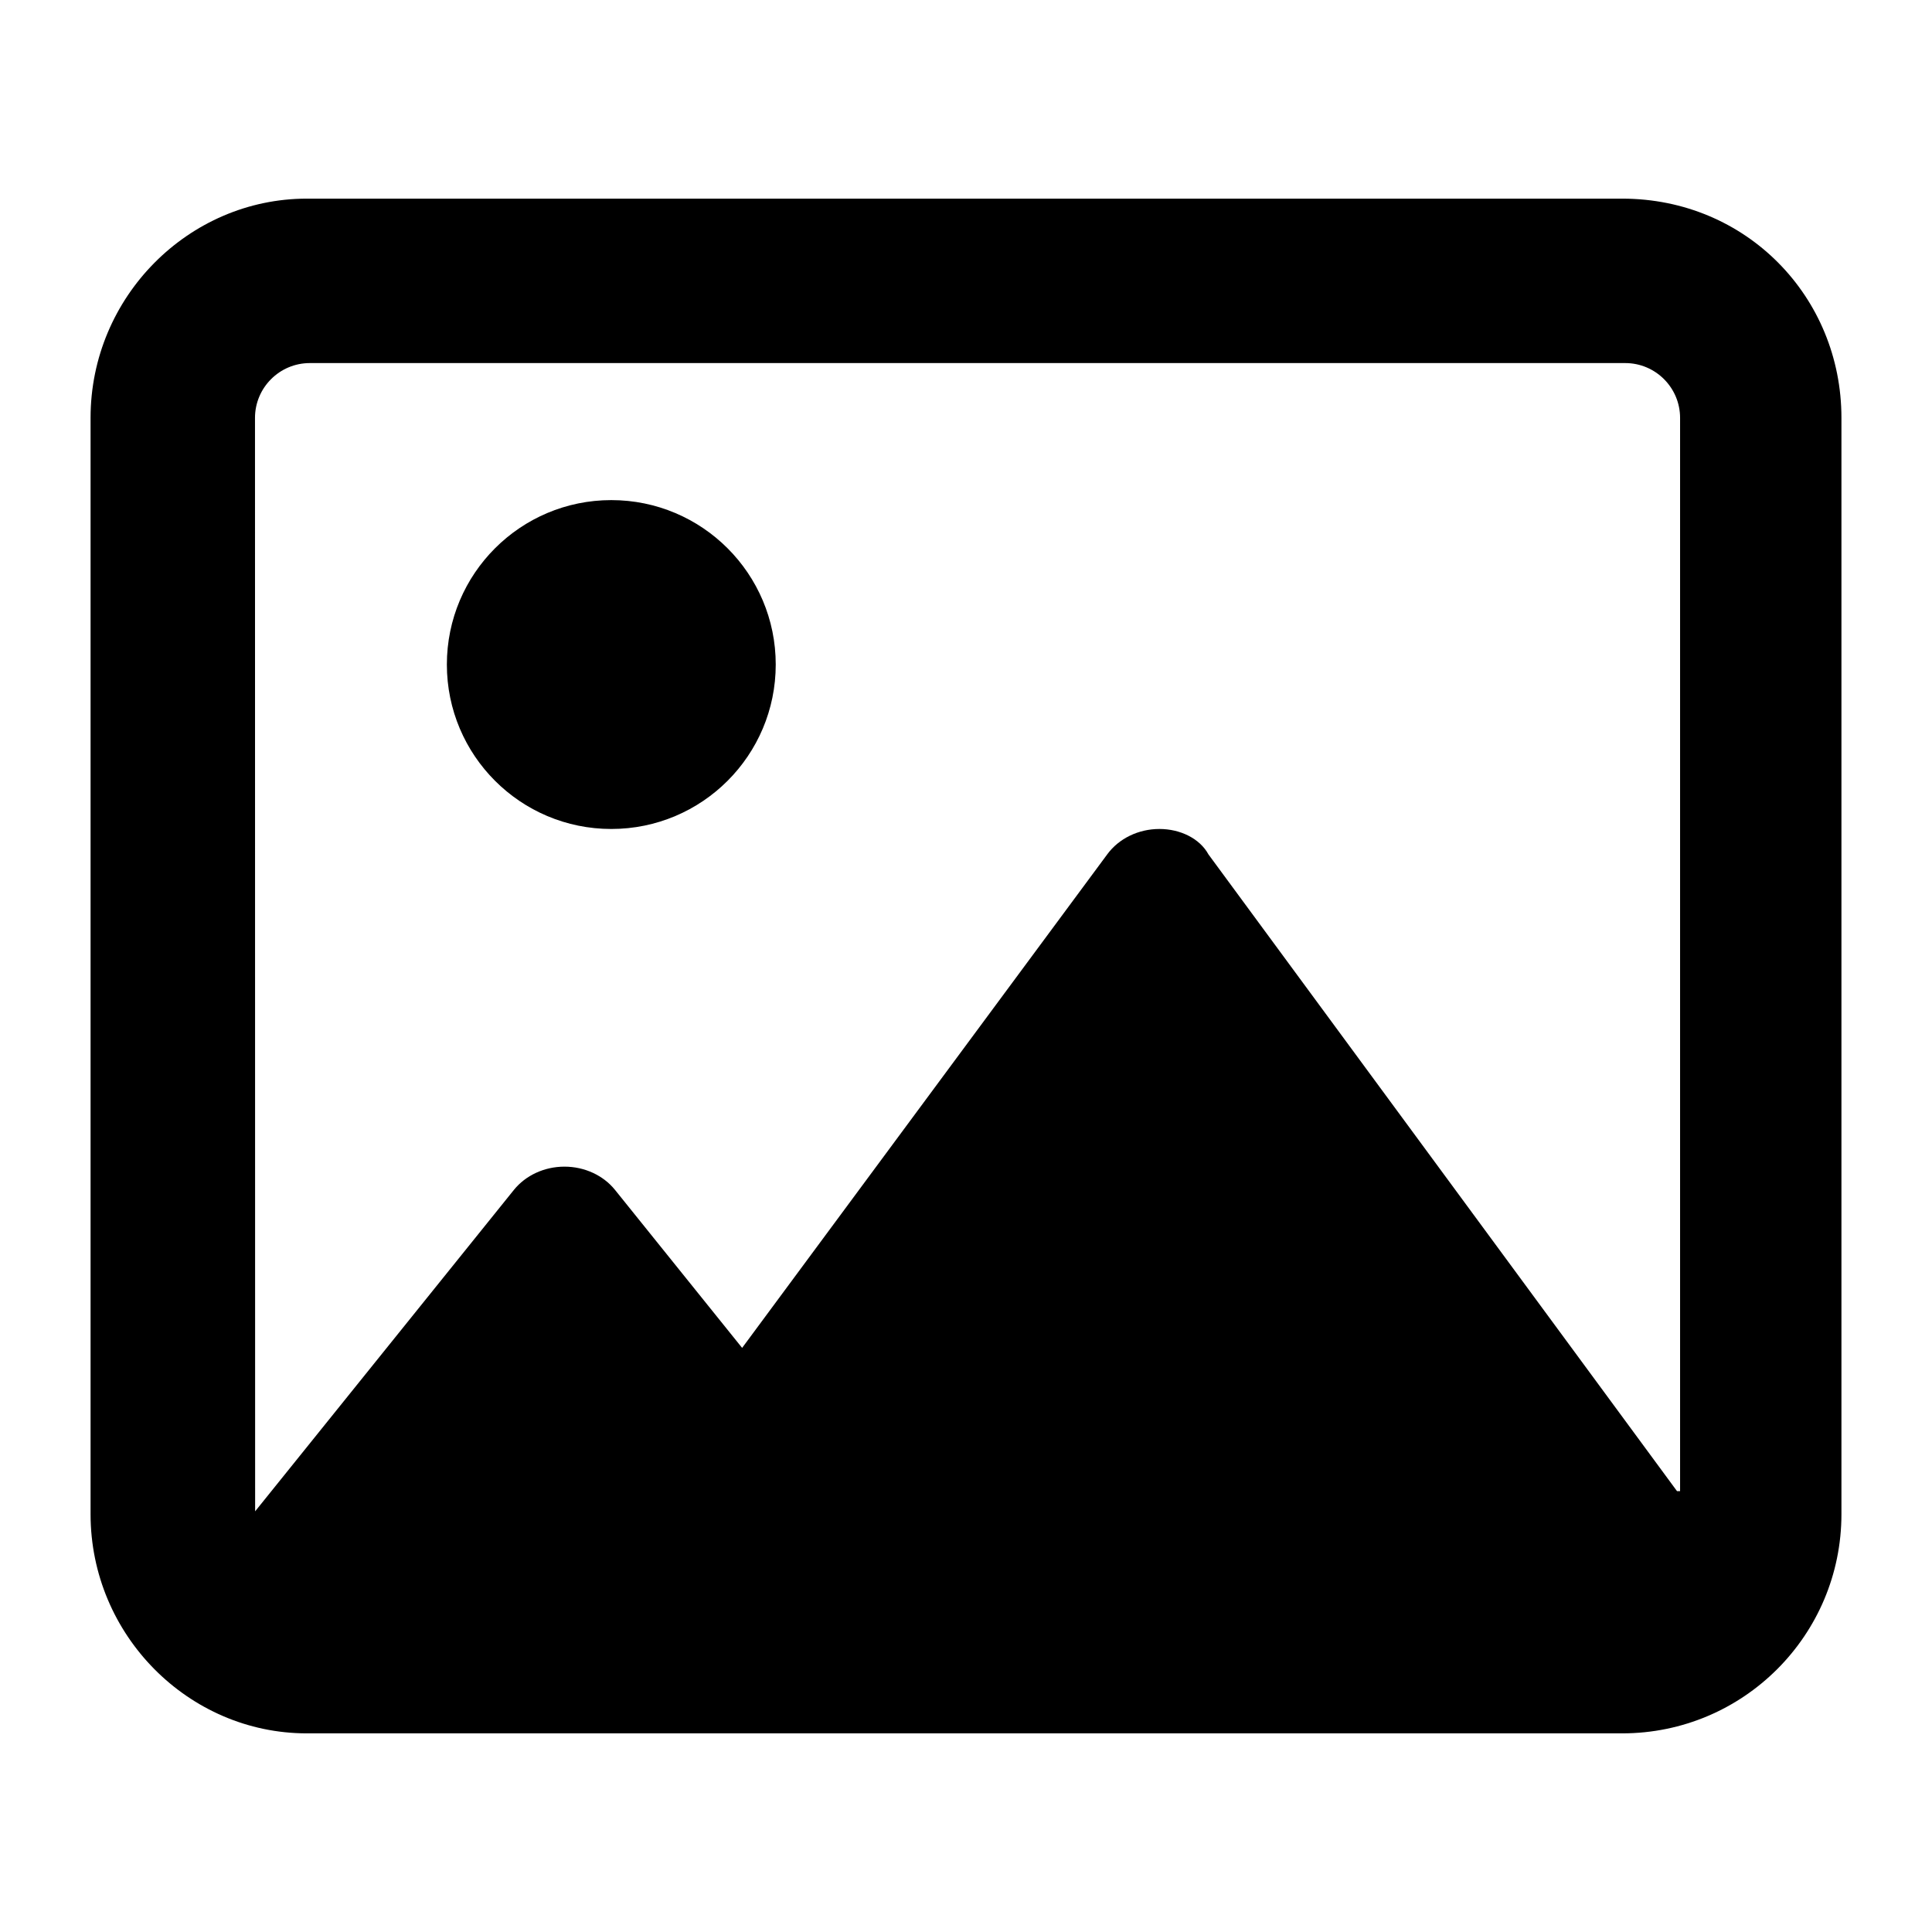
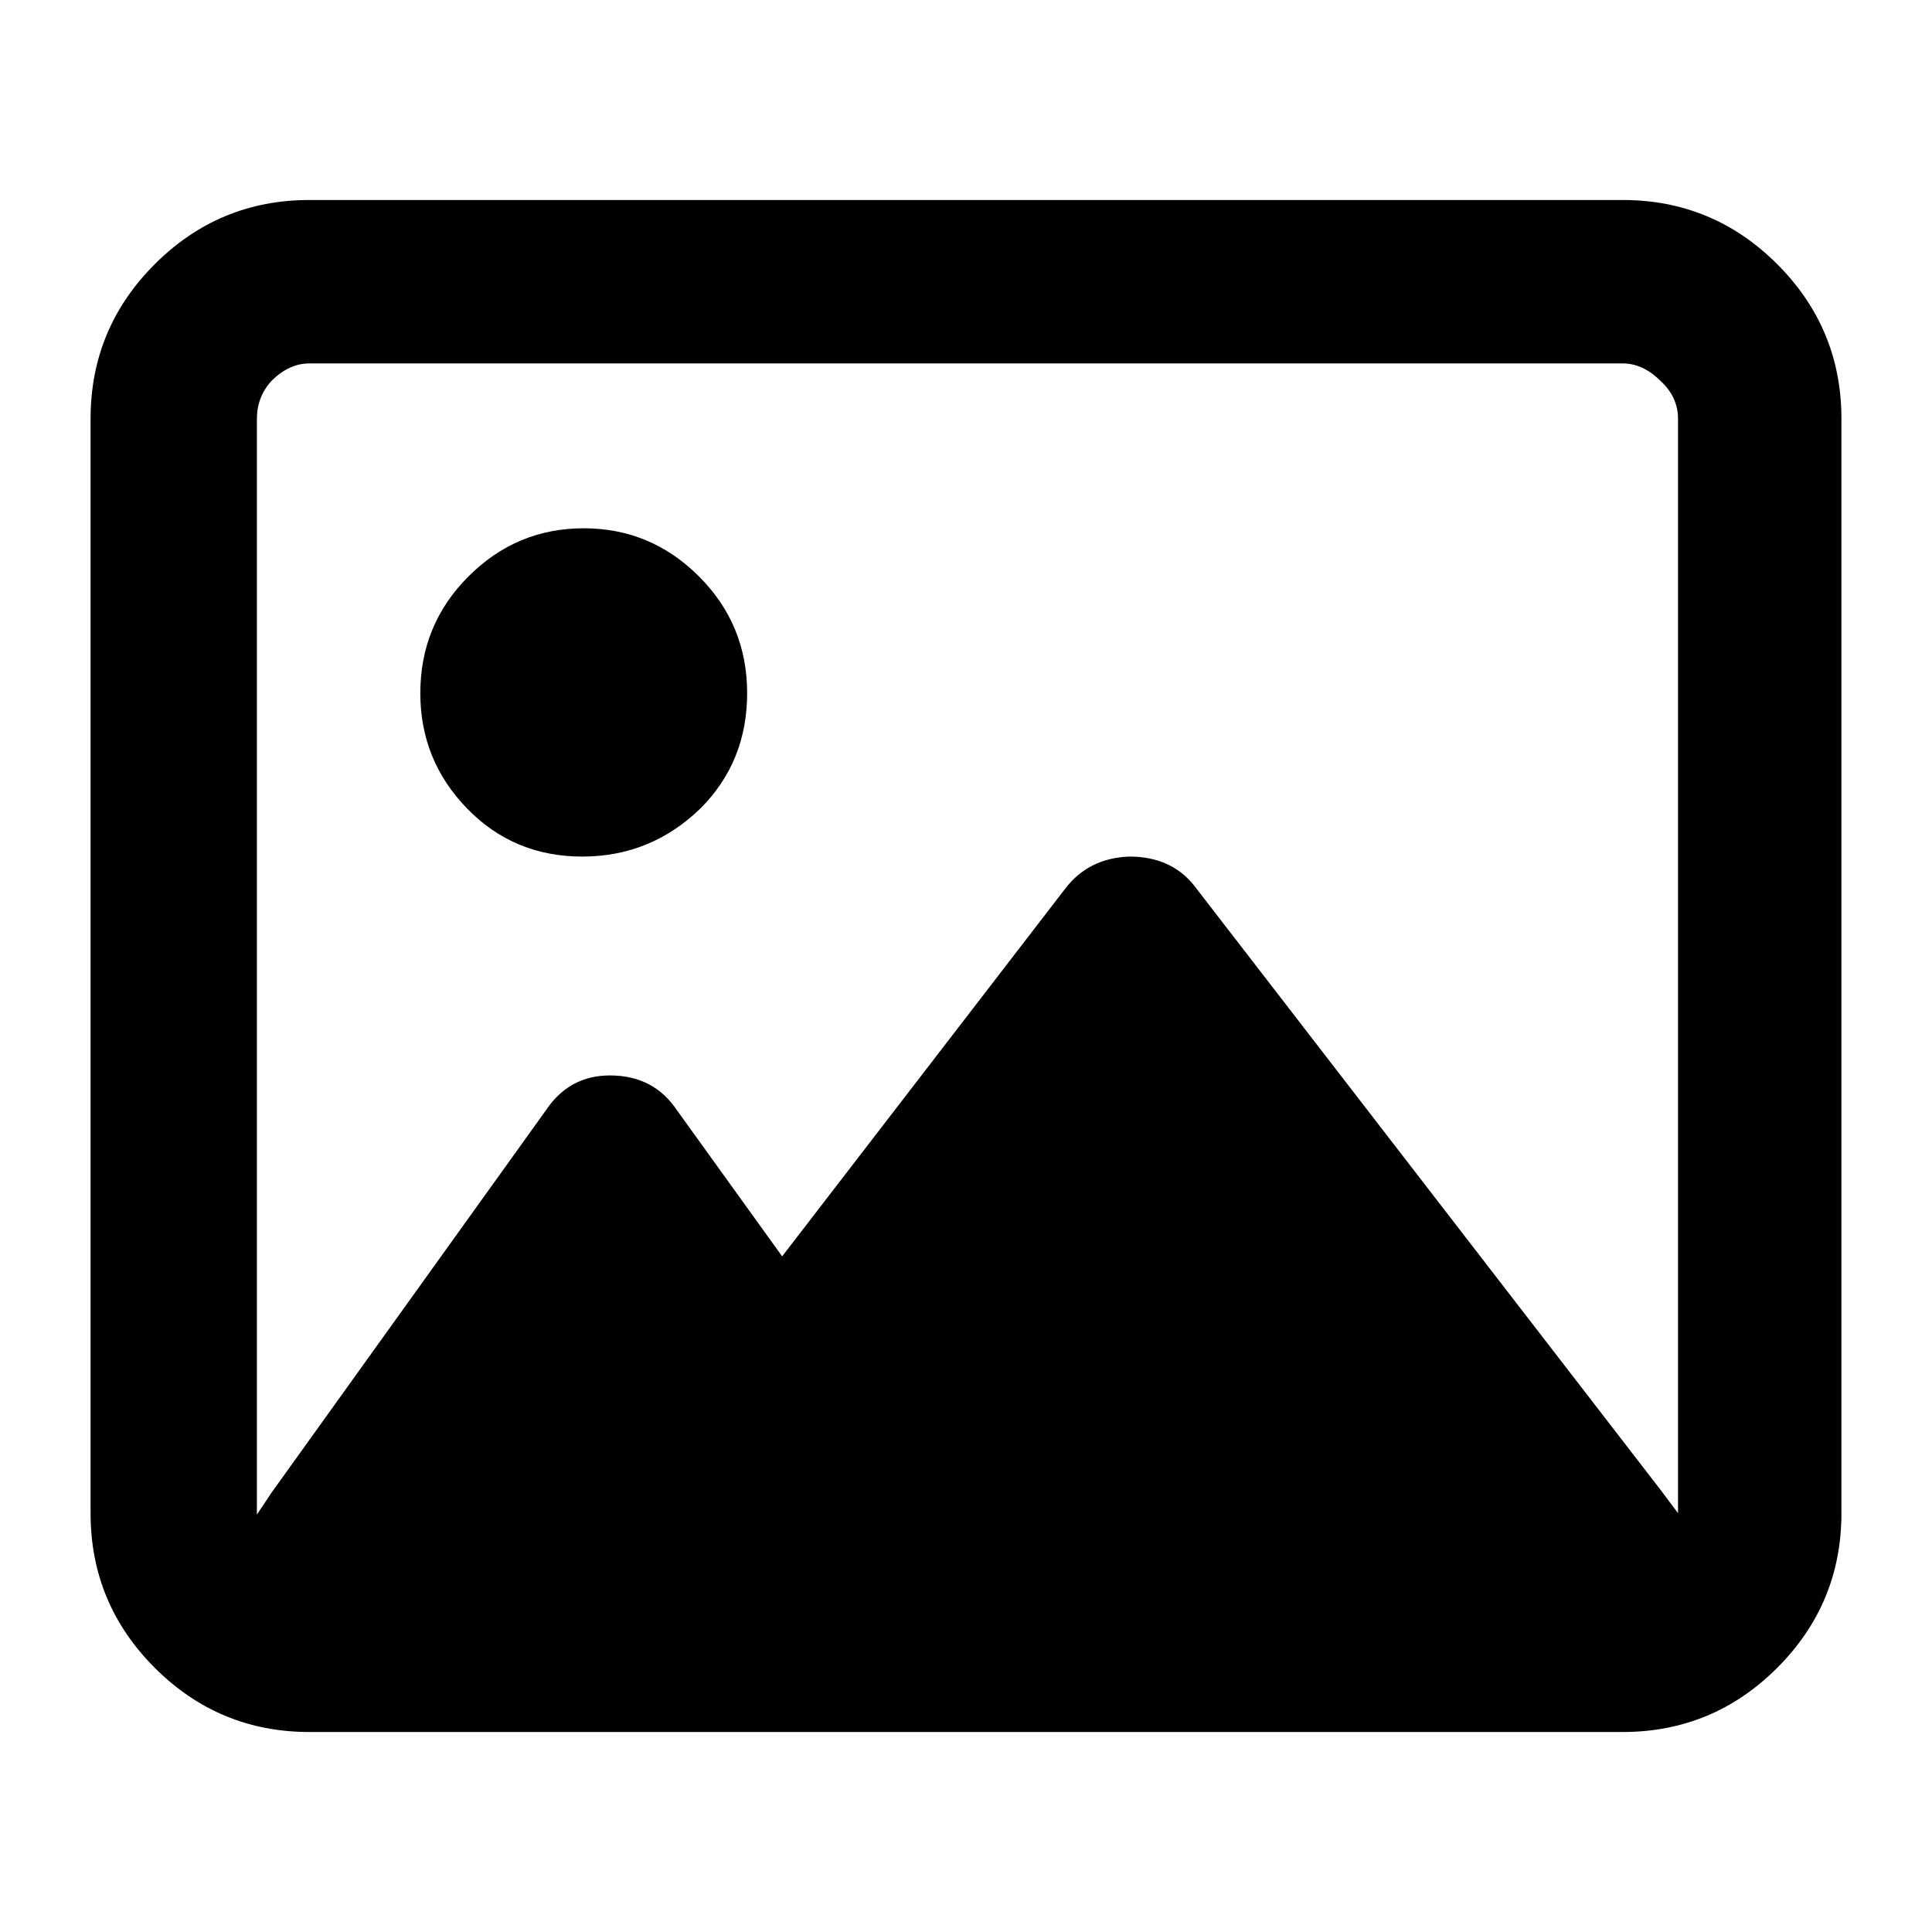
<svg xmlns="http://www.w3.org/2000/svg" viewBox="0 0 1024 1024" role="img">
-   <path fill="currentColor" d="M324.002 265.066C275.868 265.066 236.848 304.085 236.848 352.219C236.848 400.353 275.868 439.372 324.002 439.372C372.136 439.372 411.155 400.353 411.155 352.219C411.155 304.085 372.118 265.066 324.002 265.066ZM859.812 105.285H162.587C100.036 105.285 48.0 157.305 48.0 221.489V802.511C48.0 866.695 100.02 918.715 162.57 918.715H859.796C923.98 918.715 976 866.695 976 802.511V221.489C976.017 157.305 925.54 105.285 859.812 105.285ZM888.863 790.346 640.477 452.808C635.937 444.456 625.588 439.372 614.512 439.372C603.413 439.372 593.051 444.398 586.896 452.77L393.343 714.411L325.999 630.708C319.751 622.939 309.778 618.345 299.181 618.345C288.574 618.345 278.609 622.937 272.345 630.708L135.224 801.038C135.224 800.985 135.224 801.091 135.224 801.038L135.152 221.489C135.152 205.471 148.185 192.438 164.203 192.438H861.428C877.446 192.438 890.479 205.471 890.479 221.489V790.346ZM888.863 790.346Z" />
+   <path fill="currentColor" d="M860.0 192.613H164.0Q153.173 192.613 143.893 201.893Q136.16 210.4 136.16 222.0V802.0V802.773L143.893 791.173L289.28 588.56Q301.653 570.0 323.307 570.0Q346.507 570.0 358.88 588.56L414.56 665.893L564.587 471.013Q576.96 454.773 598.613 454.0Q621.813 454.0 634.187 471.013L880.107 789.627L889.387 802.0V222.0Q889.387 210.4 880.107 201.893Q870.827 192.613 860.0 192.613ZM164.0 106.0H860.0Q907.947 106.0 941.973 140.027Q976.0 174.053 976.0 222.0V802.0Q976.0 849.947 941.973 883.973Q907.947 918.0 860.0 918.0H164.0Q116.053 918.0 82.027 883.973Q48.0 849.947 48.0 802.0V222.0Q48.0 174.053 82.027 140.027Q116.053 106.0 164.0 106.0ZM247.52 428.48Q222.773 402.96 222.773 367.387Q222.773 331.04 248.293 305.52Q273.813 280.0 309.387 280.0Q344.96 280.0 370.48 305.52Q396.0 331.04 396.0 367.387Q396.0 403.733 371.253 428.48Q344.96 454.0 308.613 454.0Q272.267 454.0 247.52 428.48Z" />
</svg>
